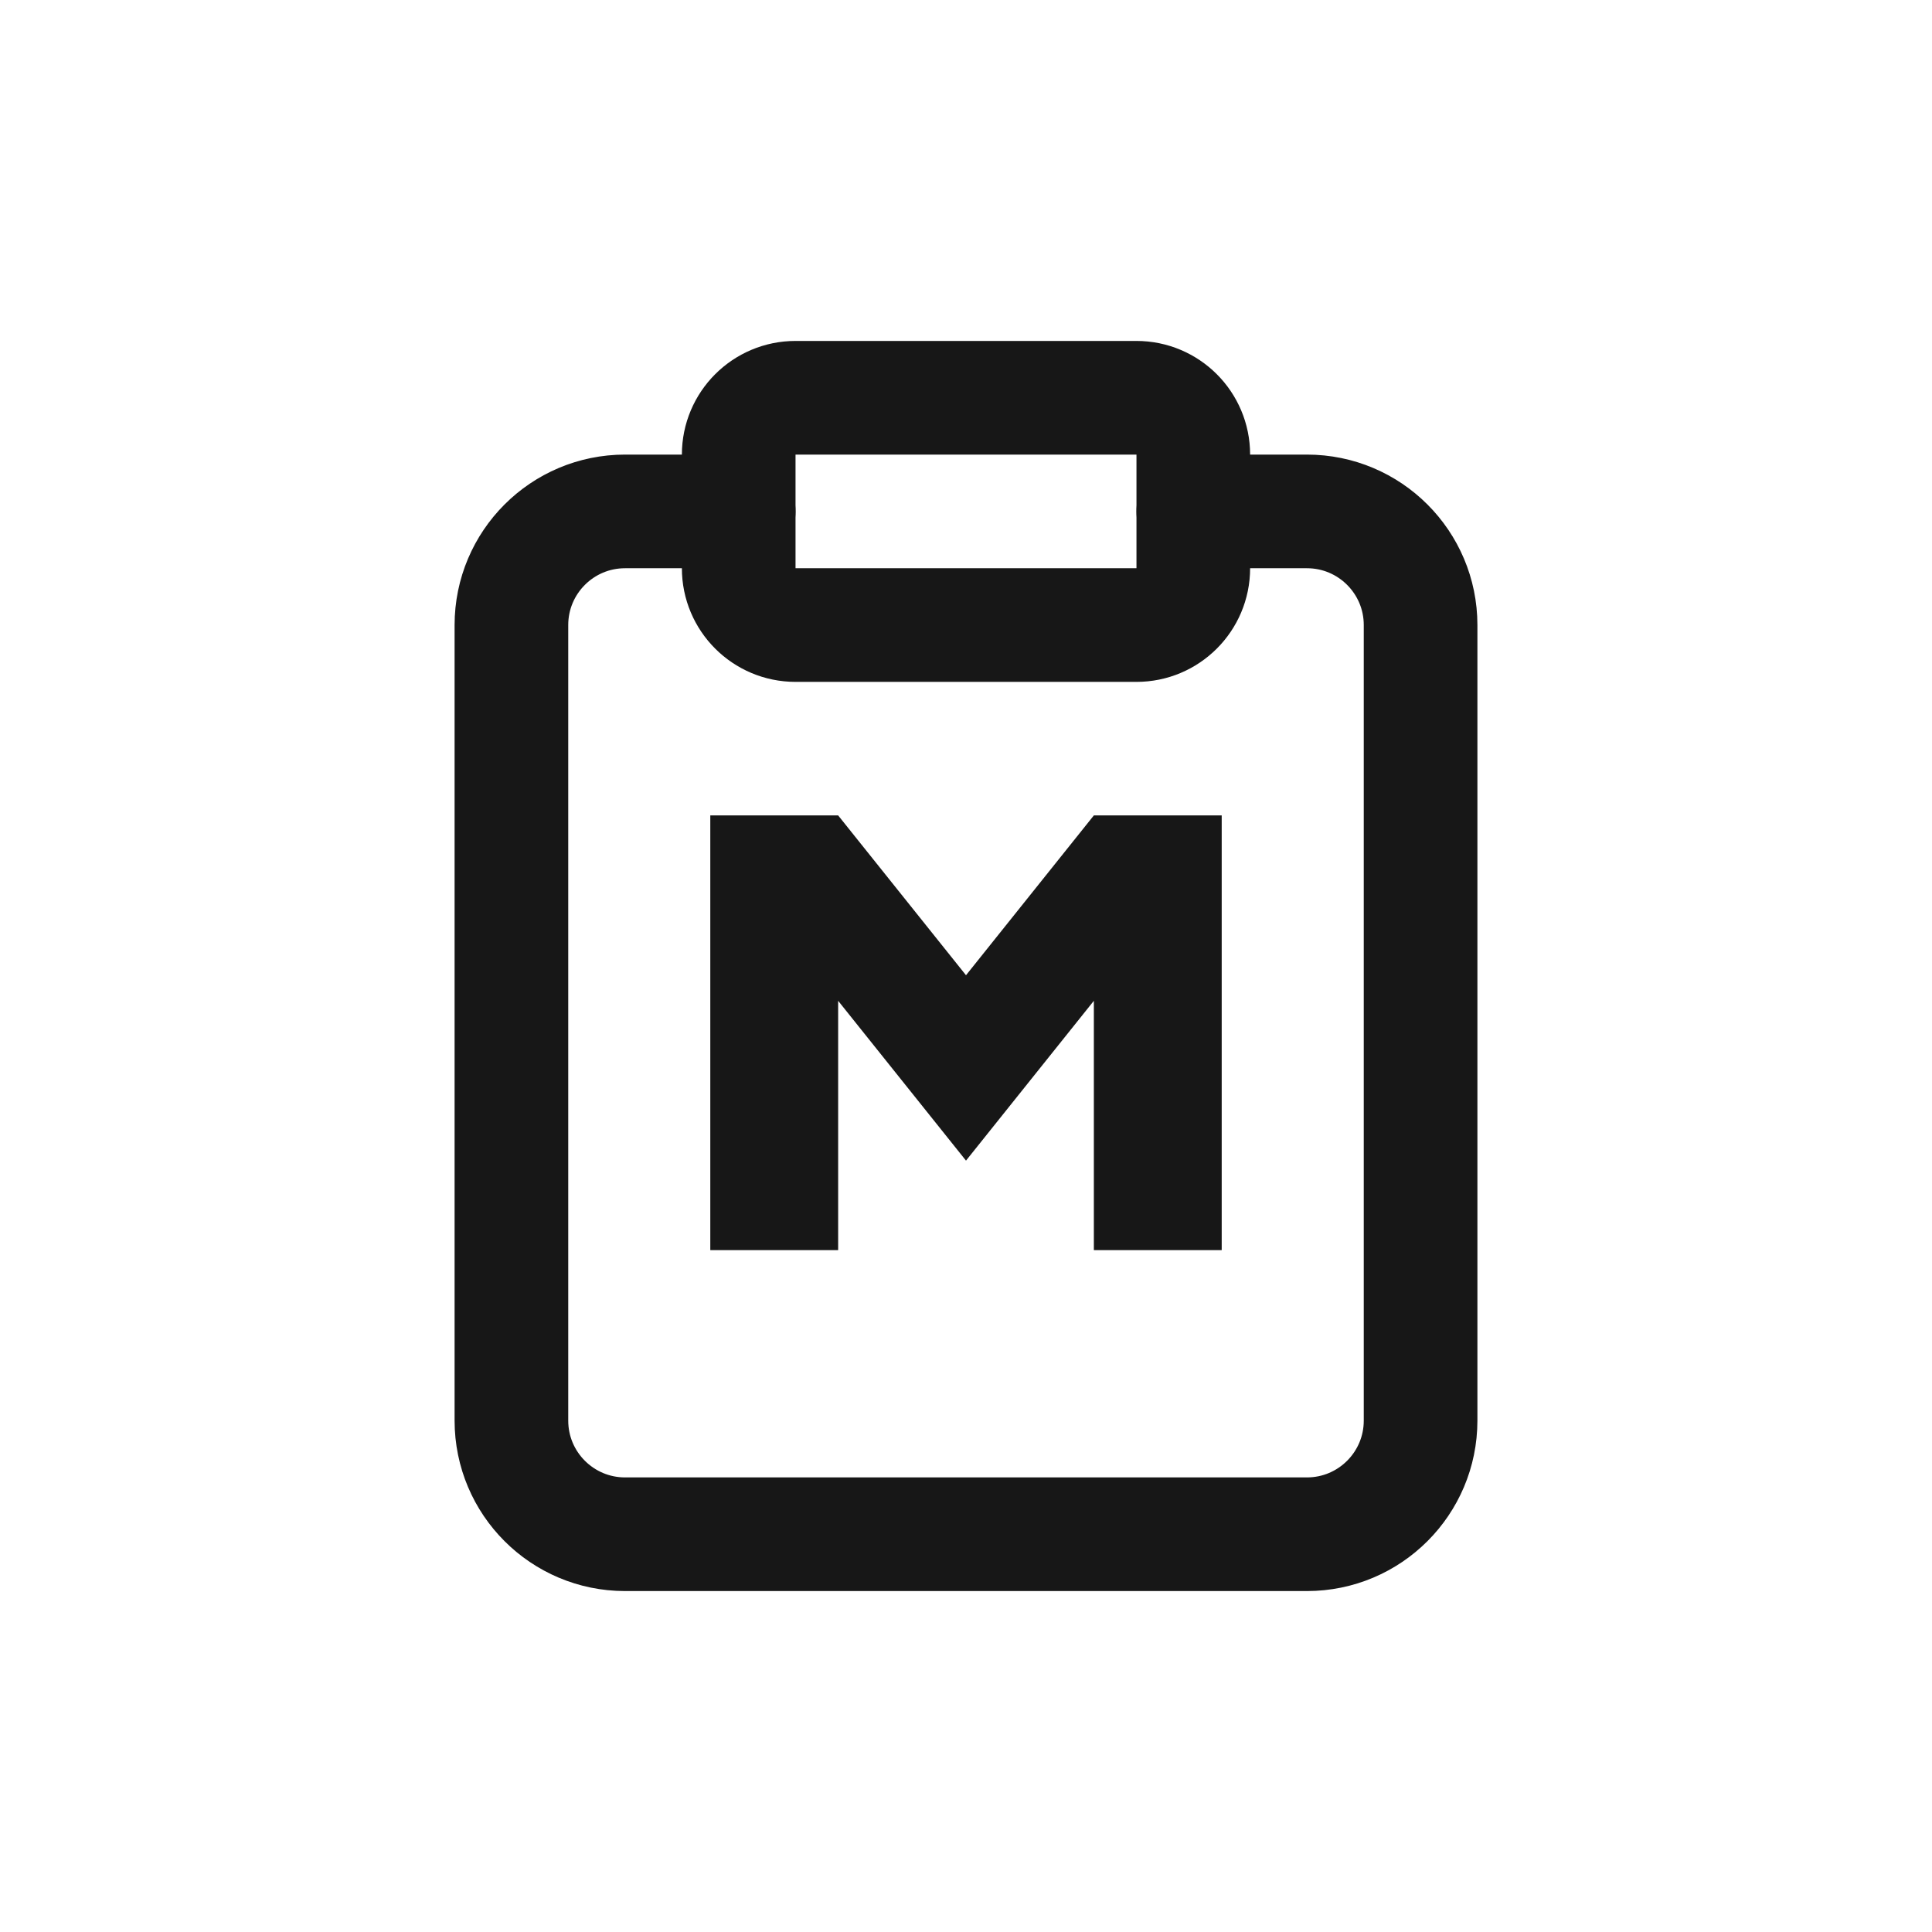
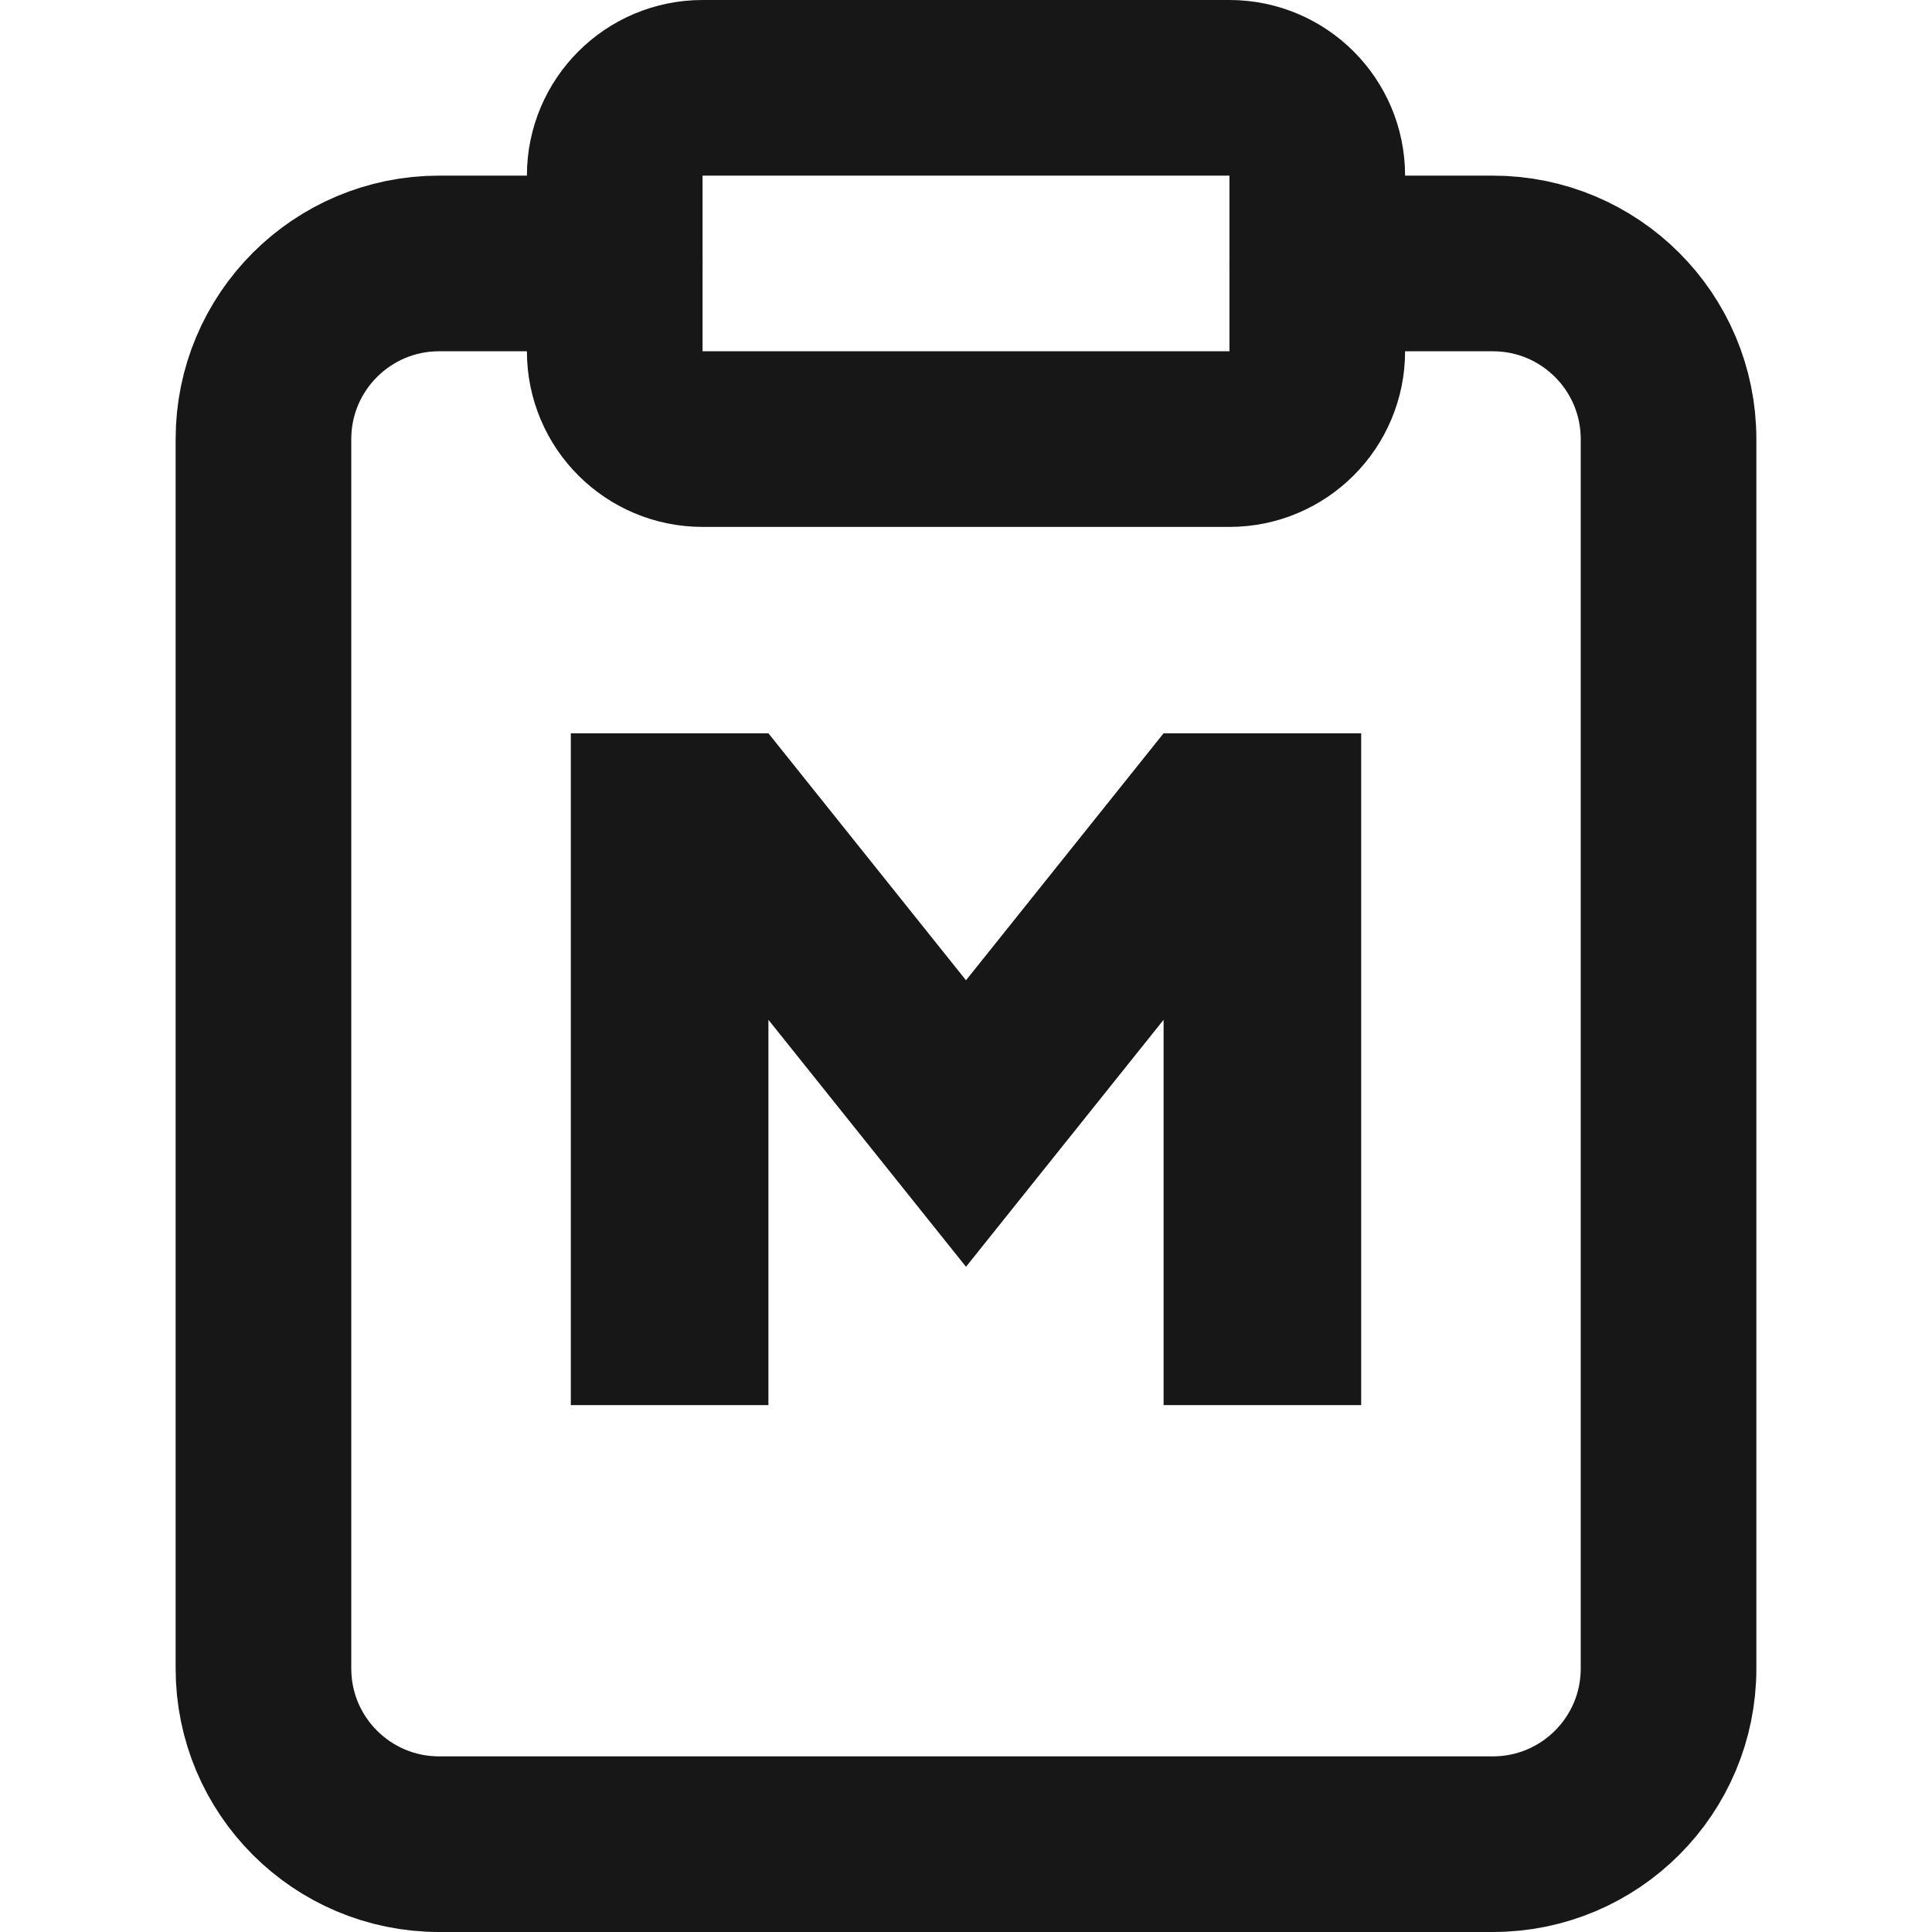
- <svg xmlns="http://www.w3.org/2000/svg" width="128" height="128" viewBox="-5 -5 34 34" fill="none">
+ <svg xmlns="http://www.w3.org/2000/svg" width="128" height="128" viewBox="1 1 22 22" fill="none">
  <g stroke="#171717" stroke-linecap="round" stroke-linejoin="round" stroke-width="2">
    <rect width="8" height="4" x="8" y="2" rx="1" />
    <path d="M16 4h2a2 2 0 0 1 2 2v14a2 2 0 0 1-2 2H6a2 2 0 0 1-2-2V6a2 2 0 0 1 2-2h2" />
  </g>
  <path fill="#171717" transform="translate(7.5 9.35) scale(0.1125) translate(-30 -30)" d="M30 98V30h20l20 25 20-25h20v68H90V59L70 84 50 59v39z" />
</svg>
